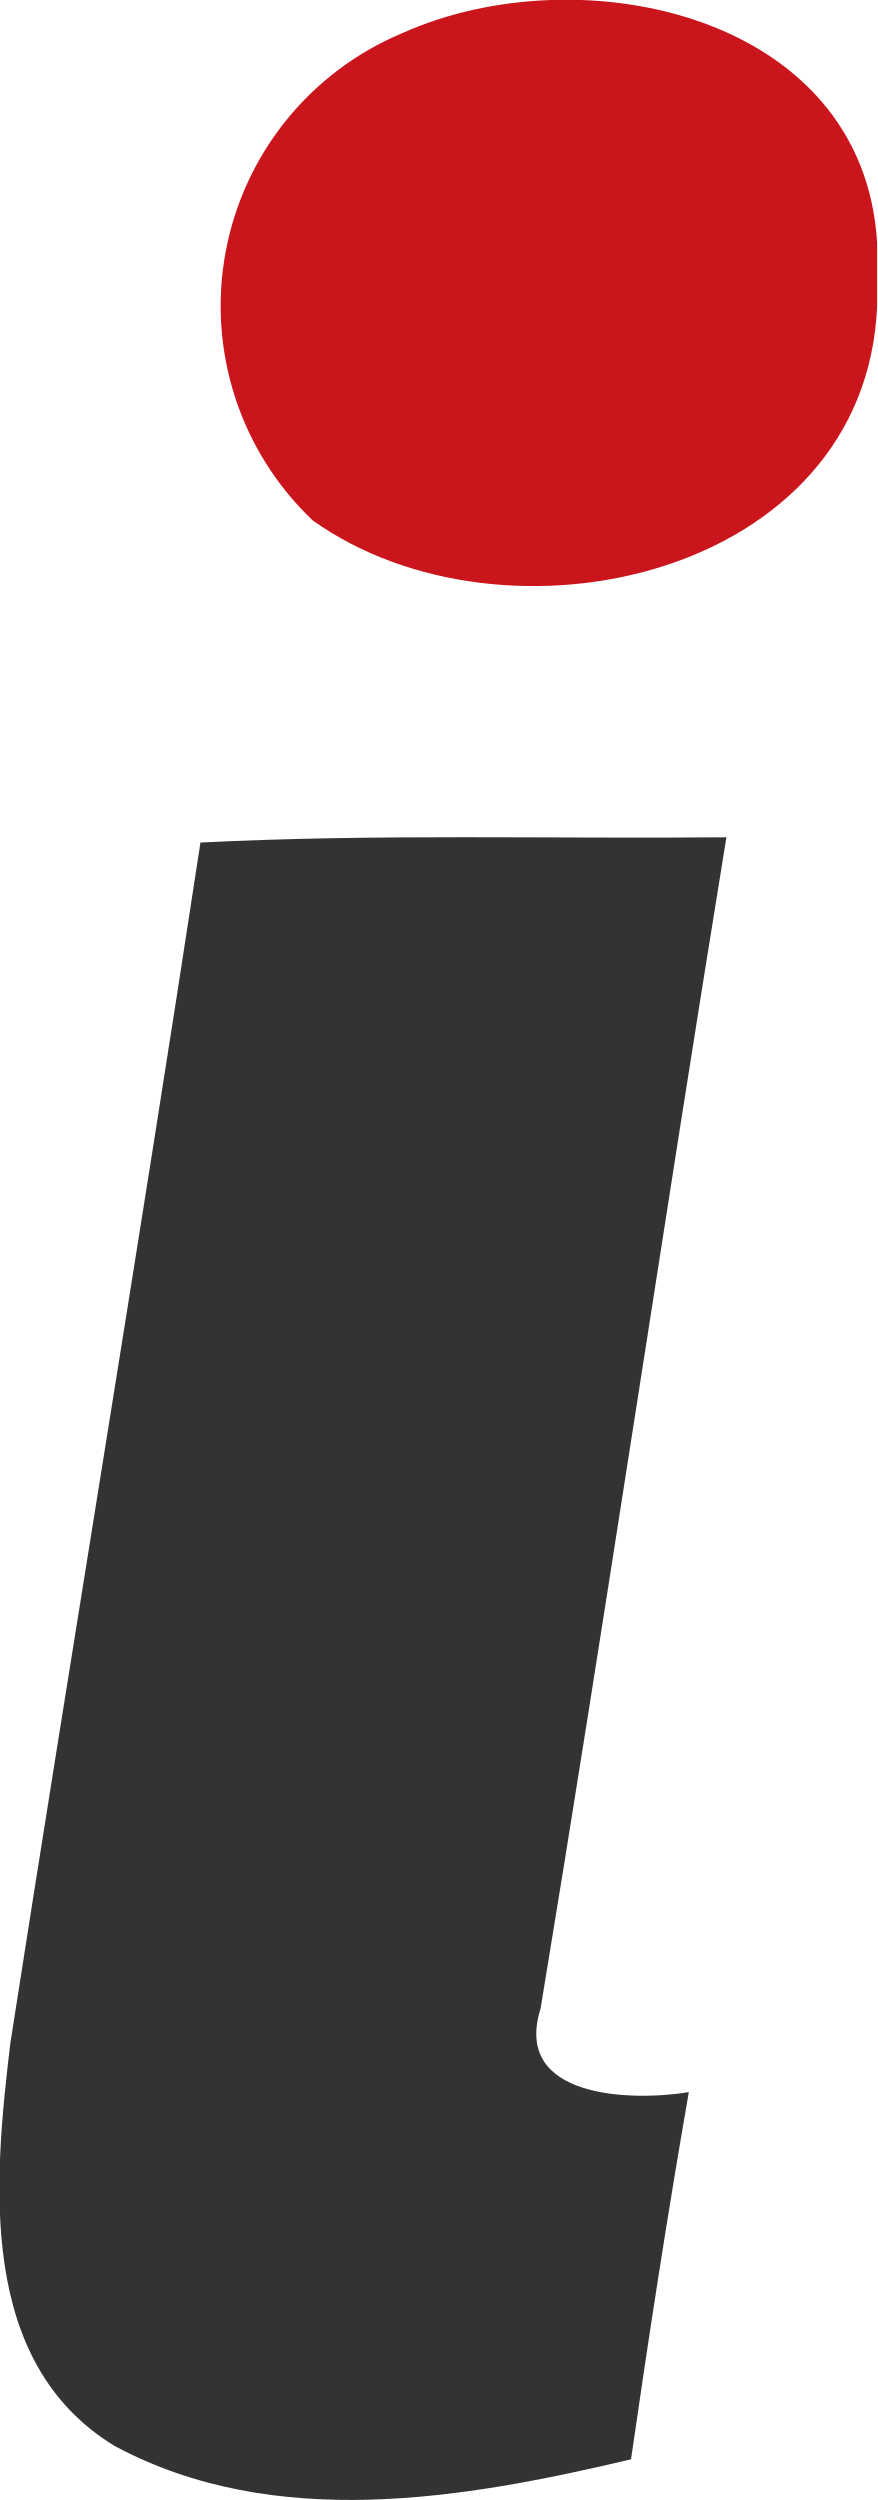
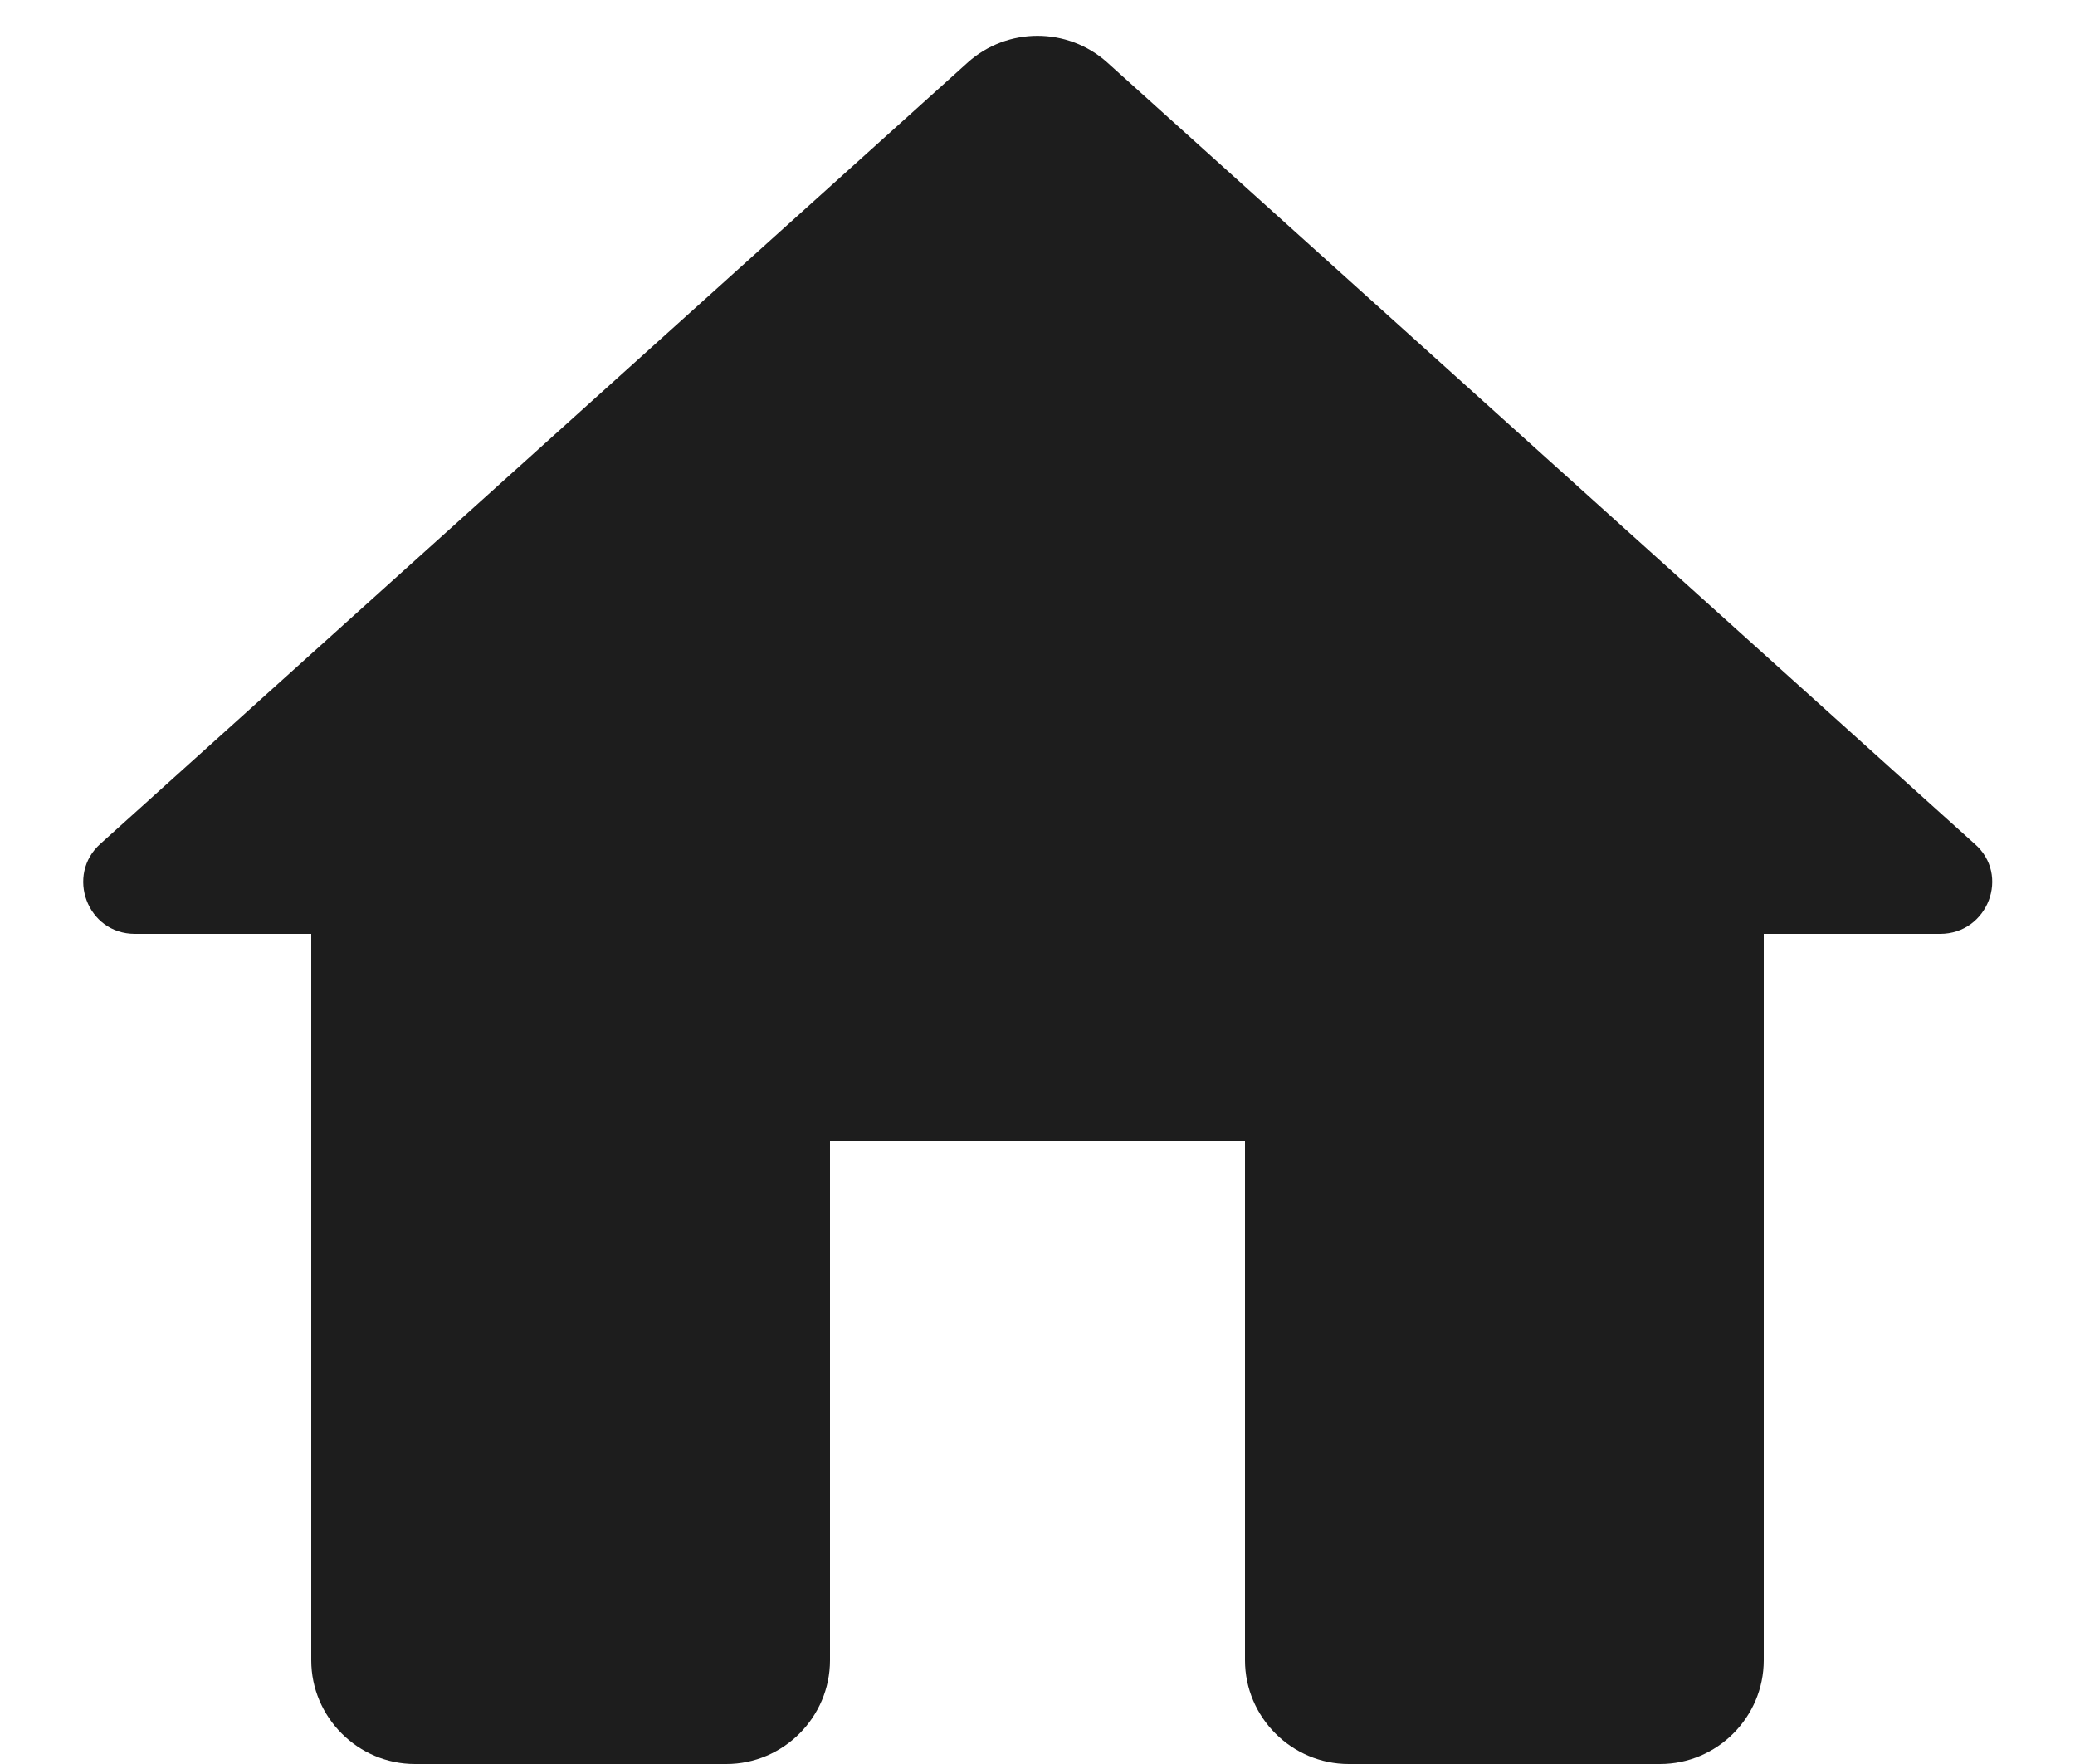
- <svg xmlns="http://www.w3.org/2000/svg" width="8.5" height="24.218" viewBox="0 0 8.5 24.218">
-   <g id="Group_12944" data-name="Group 12944" transform="translate(17964.703 -710.782)">
-     <g id="_cb2127ff" data-name="#cb2127ff" transform="translate(-17962.576 710.782)">
-       <path id="Path_10527" data-name="Path 10527" d="M178.526,5.12A2.865,2.865,0,0,1,179.394.4c1.716-.771,4.468-.191,4.6,2.032v.607C183.889,5.673,180.386,6.447,178.526,5.12Z" transform="translate(-177.624 -0.079)" fill="#c9151b" />
+ <svg xmlns="http://www.w3.org/2000/svg" width="20px" height="17px" viewBox="0 0 20 17" version="1.1">
+   <g id="Icons" stroke="none" stroke-width="1" fill="none" fill-rule="evenodd">
+     <g id="Rounded" transform="translate(-816, -289)">
+       <g id="Action" transform="translate(100, 100)">
+         <g id="-Round-/-Action-/-home" transform="translate(714, 186)">
+           <g transform="translate(0, 0)">
+             <polygon id="Path" points="0 0 24 0 24 24 0 24" />
+             <path d="M10,19 L10,14 L14,14 L14,19 C14,19.55 14.45,20 15,20 L18,20 C18.55,20 19,19.55 19,19 L19,12 L20.7,12 C21.16,12 21.38,11.43 21.03,11.13 L12.67,3.6 C12.29,3.26 11.71,3.26 11.33,3.6 L2.97,11.13 C2.63,11.43 2.84,12 3.3,12 L5,12 L5,19 C5,19.55 5.45,20 6,20 L9,20 C9.55,20 10,19.55 10,19 Z" id="🔹Icon-Color" fill="#1D1D1D" />
+           </g>
+         </g>
+       </g>
    </g>
-     <path id="Path_10532" data-name="Path 10532" d="M174.1,20.969c1.7-.086,3.4-.035,5.095-.051-.615,3.779-1.175,7.566-1.8,11.346-.276.876.887.9,1.436.81-.206,1.183-.389,2.37-.56,3.557-1.627.385-3.452.7-5-.128-1.339-.813-1.172-2.573-1.012-3.908C172.863,28.718,173.509,24.846,174.1,20.969Z" transform="translate(-18136.861 697.975)" fill="#333" />
  </g>
</svg>
